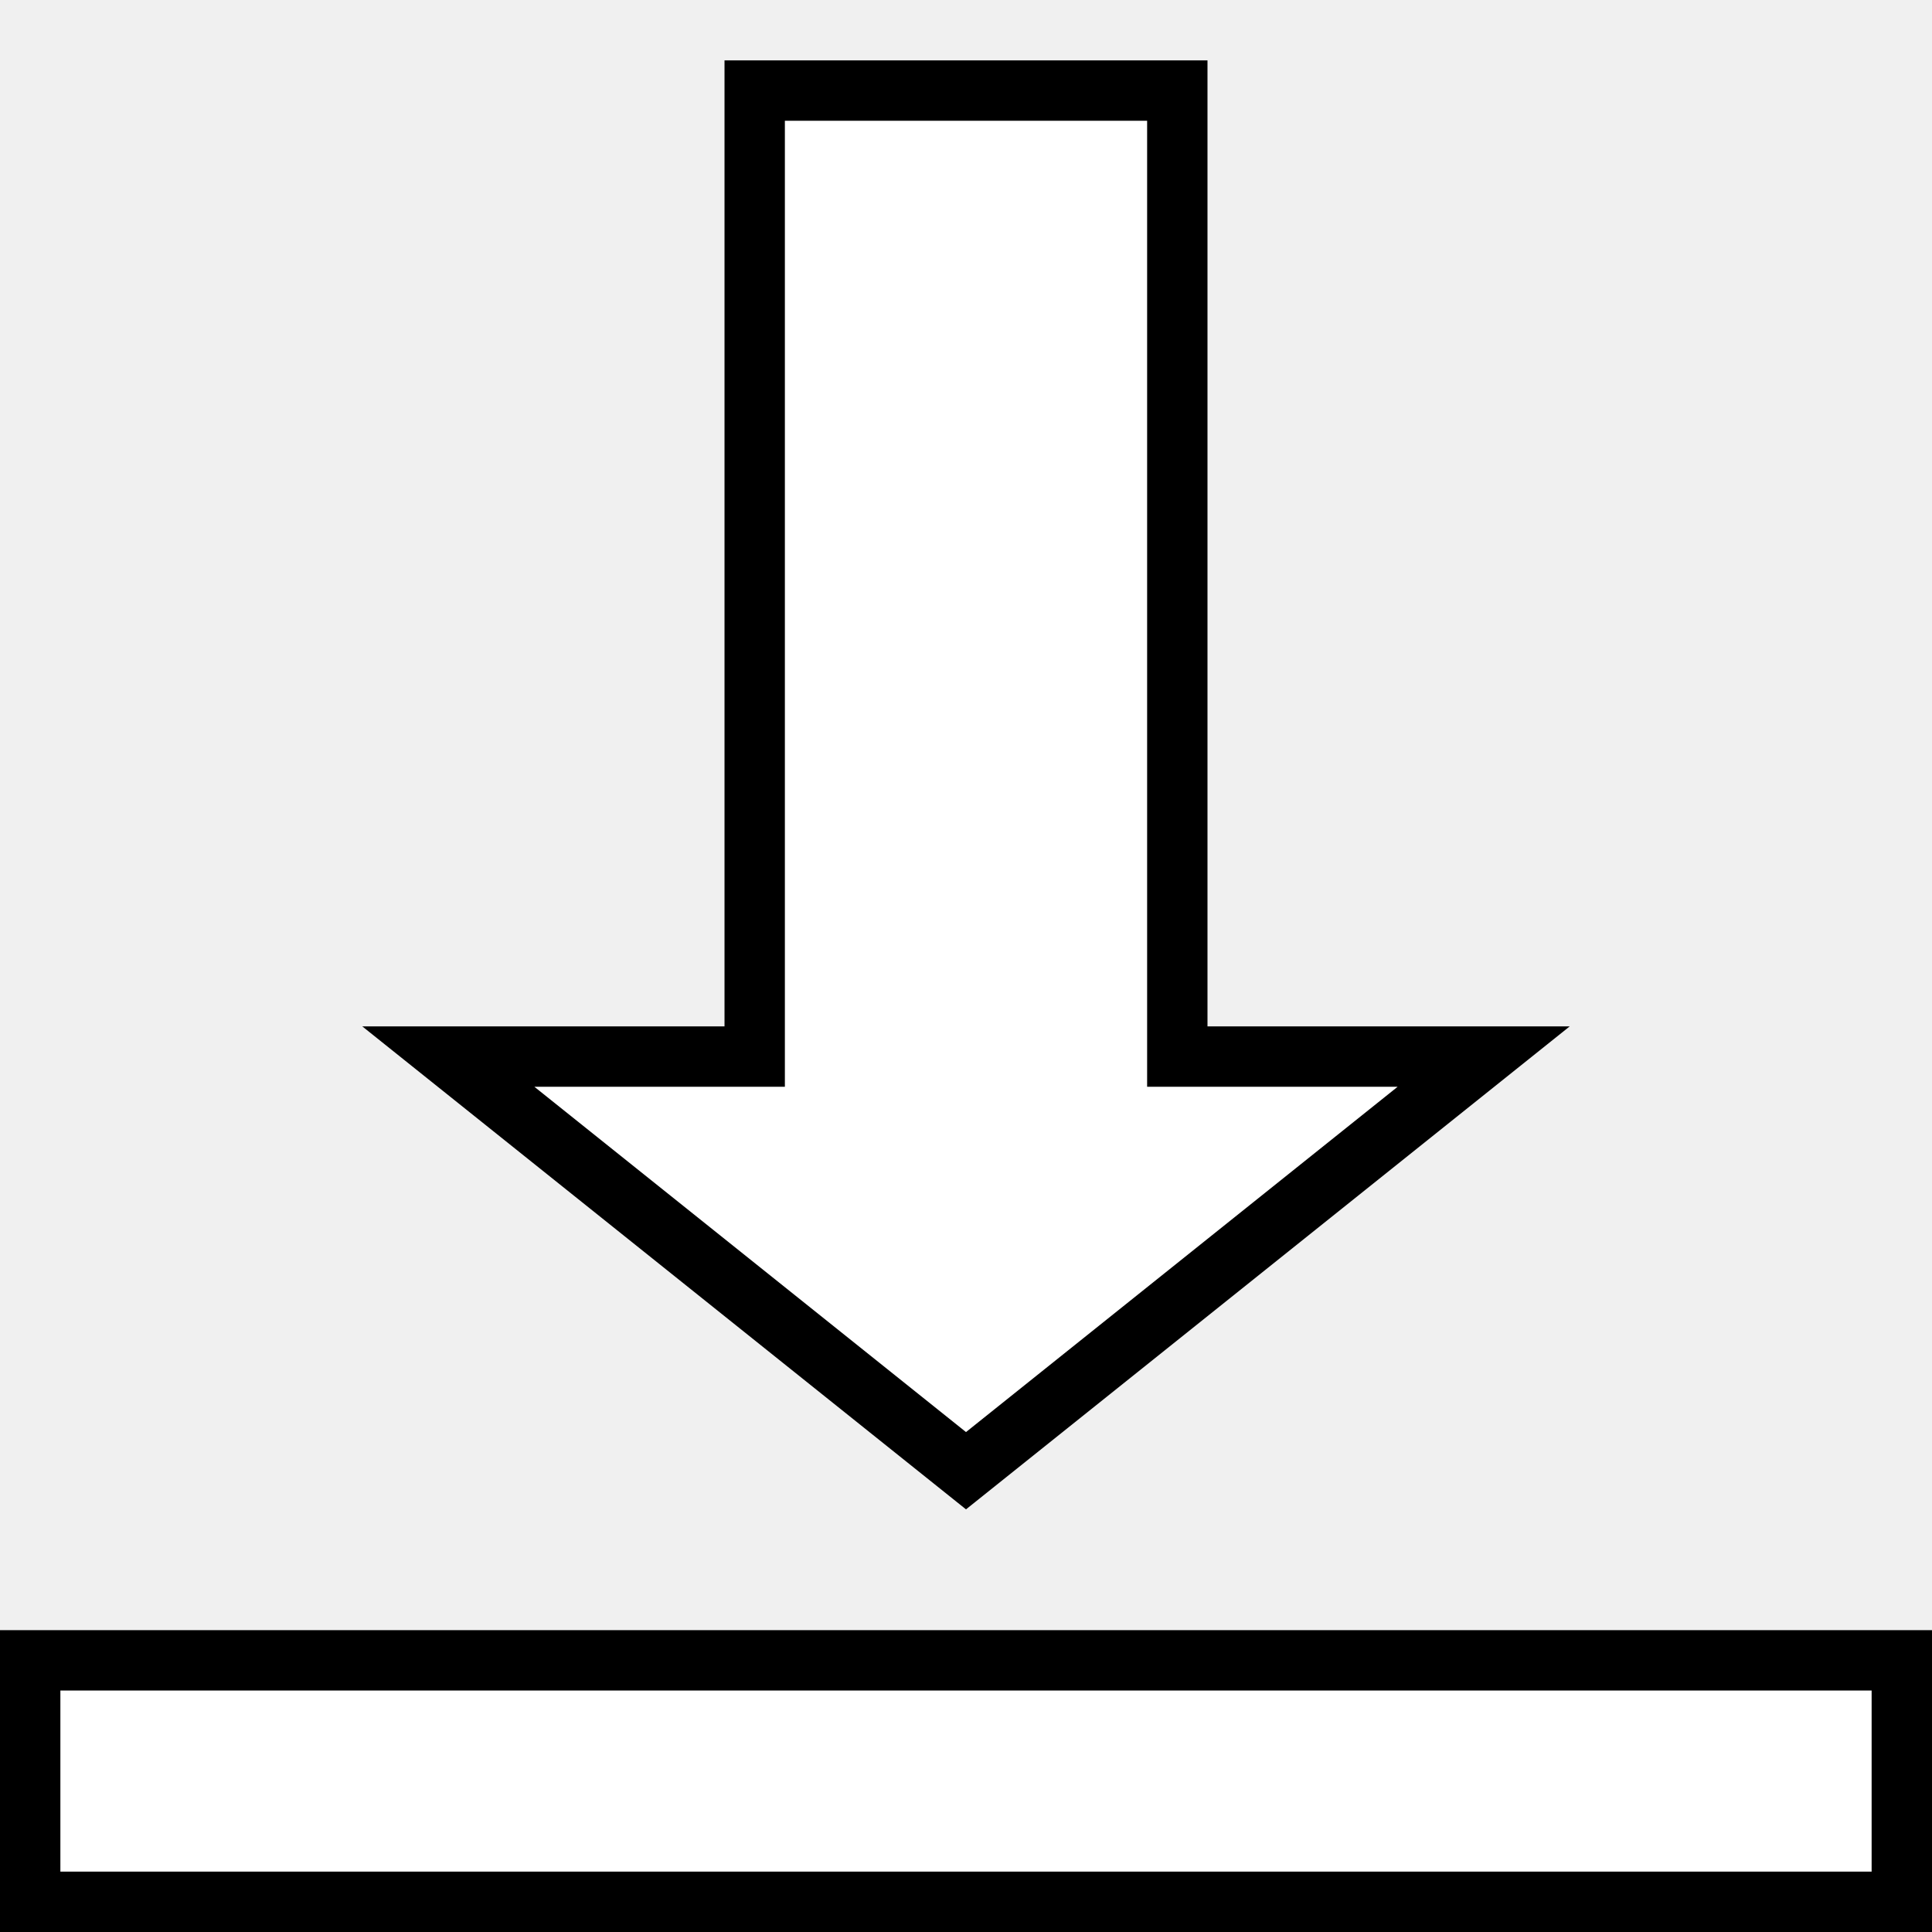
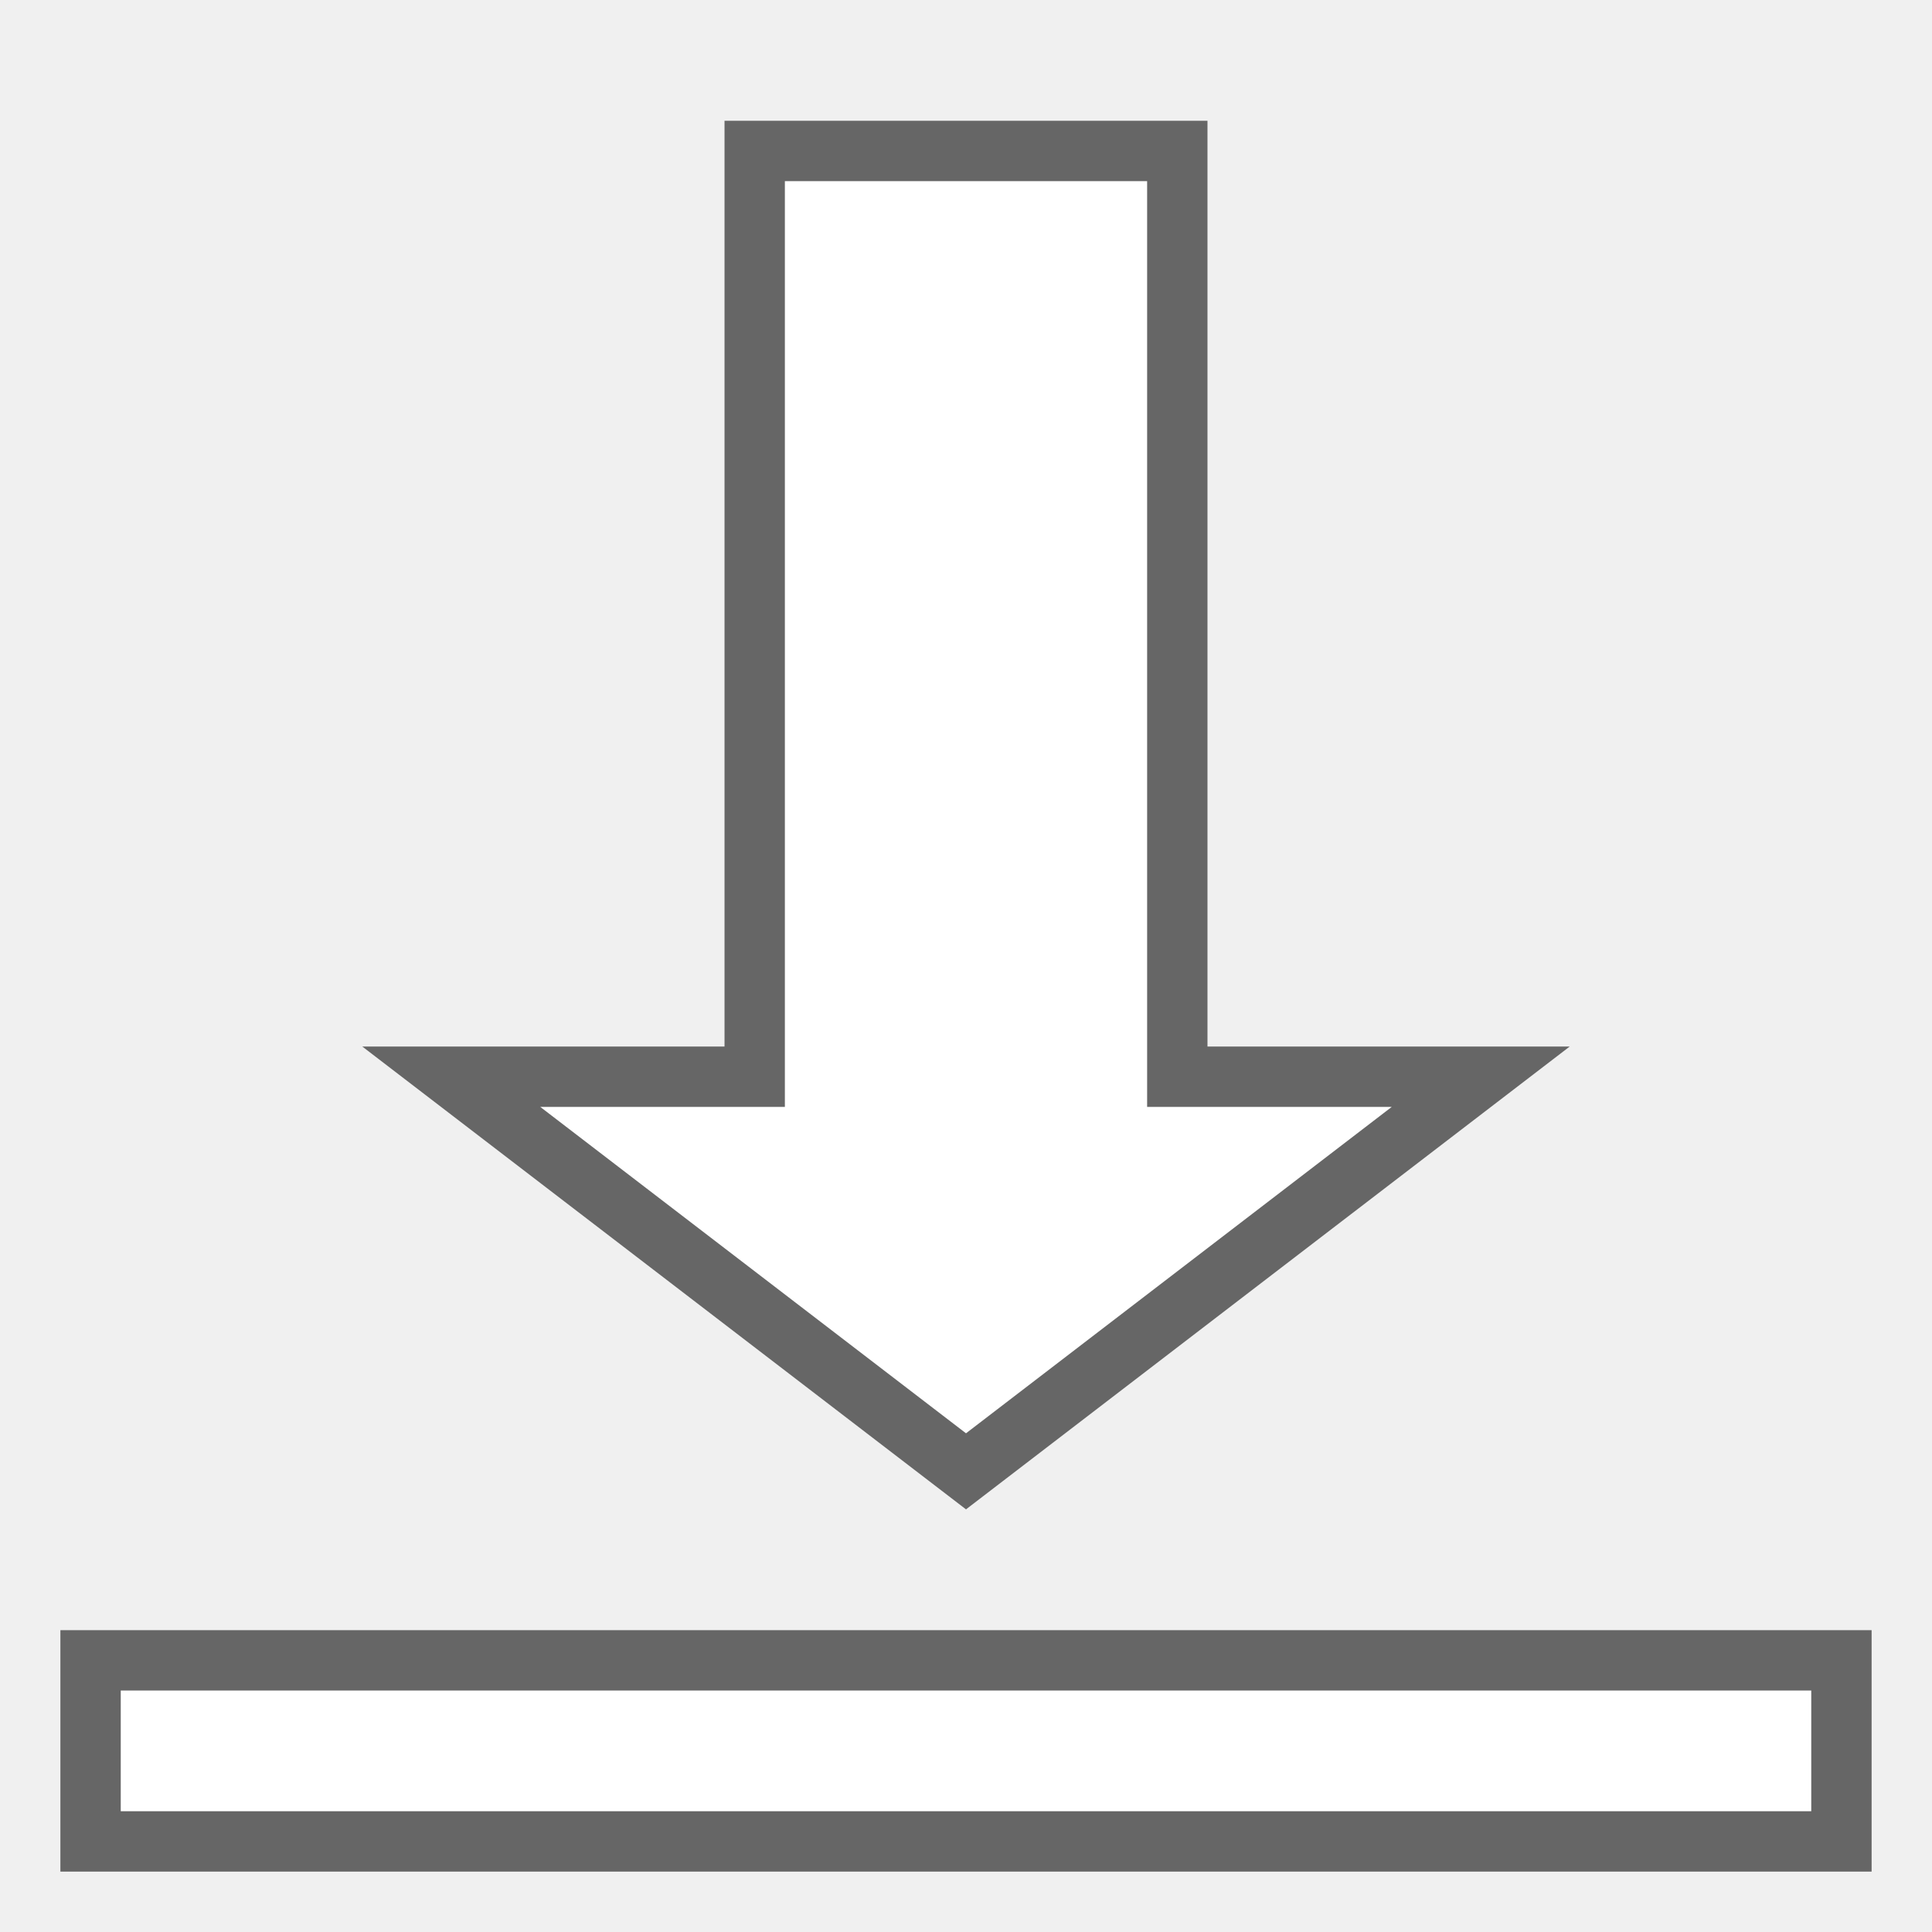
<svg xmlns="http://www.w3.org/2000/svg" xmlns:xlink="http://www.w3.org/1999/xlink" version="1.1" preserveAspectRatio="xMidYMid meet" viewBox="0 0 640 640" width="640" height="640">
  <defs>
-     <path d="M0 640L640 640L640 540L0 540L0 640Z" id="c3stoyxcCQ" />
-     <clipPath id="clipd1UwodDaCk">
-       <use xlink:href="#c3stoyxcCQ" opacity="1" />
+     <path d="M20 620L620 620L620 540L20 540L20 620Z" id="aQMV3rBpg" />
+     <clipPath id="clipdjekJ7LVF">
+       <use xlink:href="#aQMV3rBpg" opacity="1" />
    </clipPath>
-     <path d="M400 20L400 340L520 340L320 500L120 340L240 340L240 20L400 20Z" id="d3MUsttGkP" />
-     <clipPath id="clipcfP57Y6En">
-       <use xlink:href="#d3MUsttGkP" opacity="1" />
+     <path d="M400 40L400 346.67L520 346.67L320 500L120 346.67L240 346.67L240 40L400 40Z" id="hhjVEQ1Ra" />
+     <clipPath id="clipa5Jwt87tcw">
+       <use xlink:href="#hhjVEQ1Ra" opacity="1" />
    </clipPath>
  </defs>
  <g>
    <g>
      <g>
-         <use xlink:href="#c3stoyxcCQ" opacity="1" fill="#ffffff" fill-opacity="1" />
-         <g clip-path="url(#clipd1UwodDaCk)">
-           <use xlink:href="#c3stoyxcCQ" opacity="1" fill-opacity="0" stroke="#000000" stroke-width="40" stroke-opacity="1" />
+         <use xlink:href="#aQMV3rBpg" opacity="1" fill="#ffffff" fill-opacity="1" />
+         <g clip-path="url(#clipdjekJ7LVF)">
+           <use xlink:href="#aQMV3rBpg" opacity="1" fill-opacity="0" stroke="#666666" stroke-width="40" stroke-opacity="1" />
        </g>
      </g>
      <g>
-         <use xlink:href="#d3MUsttGkP" opacity="1" fill="#ffffff" fill-opacity="1" />
-         <g clip-path="url(#clipcfP57Y6En)">
-           <use xlink:href="#d3MUsttGkP" opacity="1" fill-opacity="0" stroke="#000000" stroke-width="40" stroke-opacity="1" />
+         <use xlink:href="#hhjVEQ1Ra" opacity="1" fill="#ffffff" fill-opacity="1" />
+         <g clip-path="url(#clipa5Jwt87tcw)">
+           <use xlink:href="#hhjVEQ1Ra" opacity="1" fill-opacity="0" stroke="#666666" stroke-width="40" stroke-opacity="1" />
        </g>
      </g>
    </g>
  </g>
</svg>
